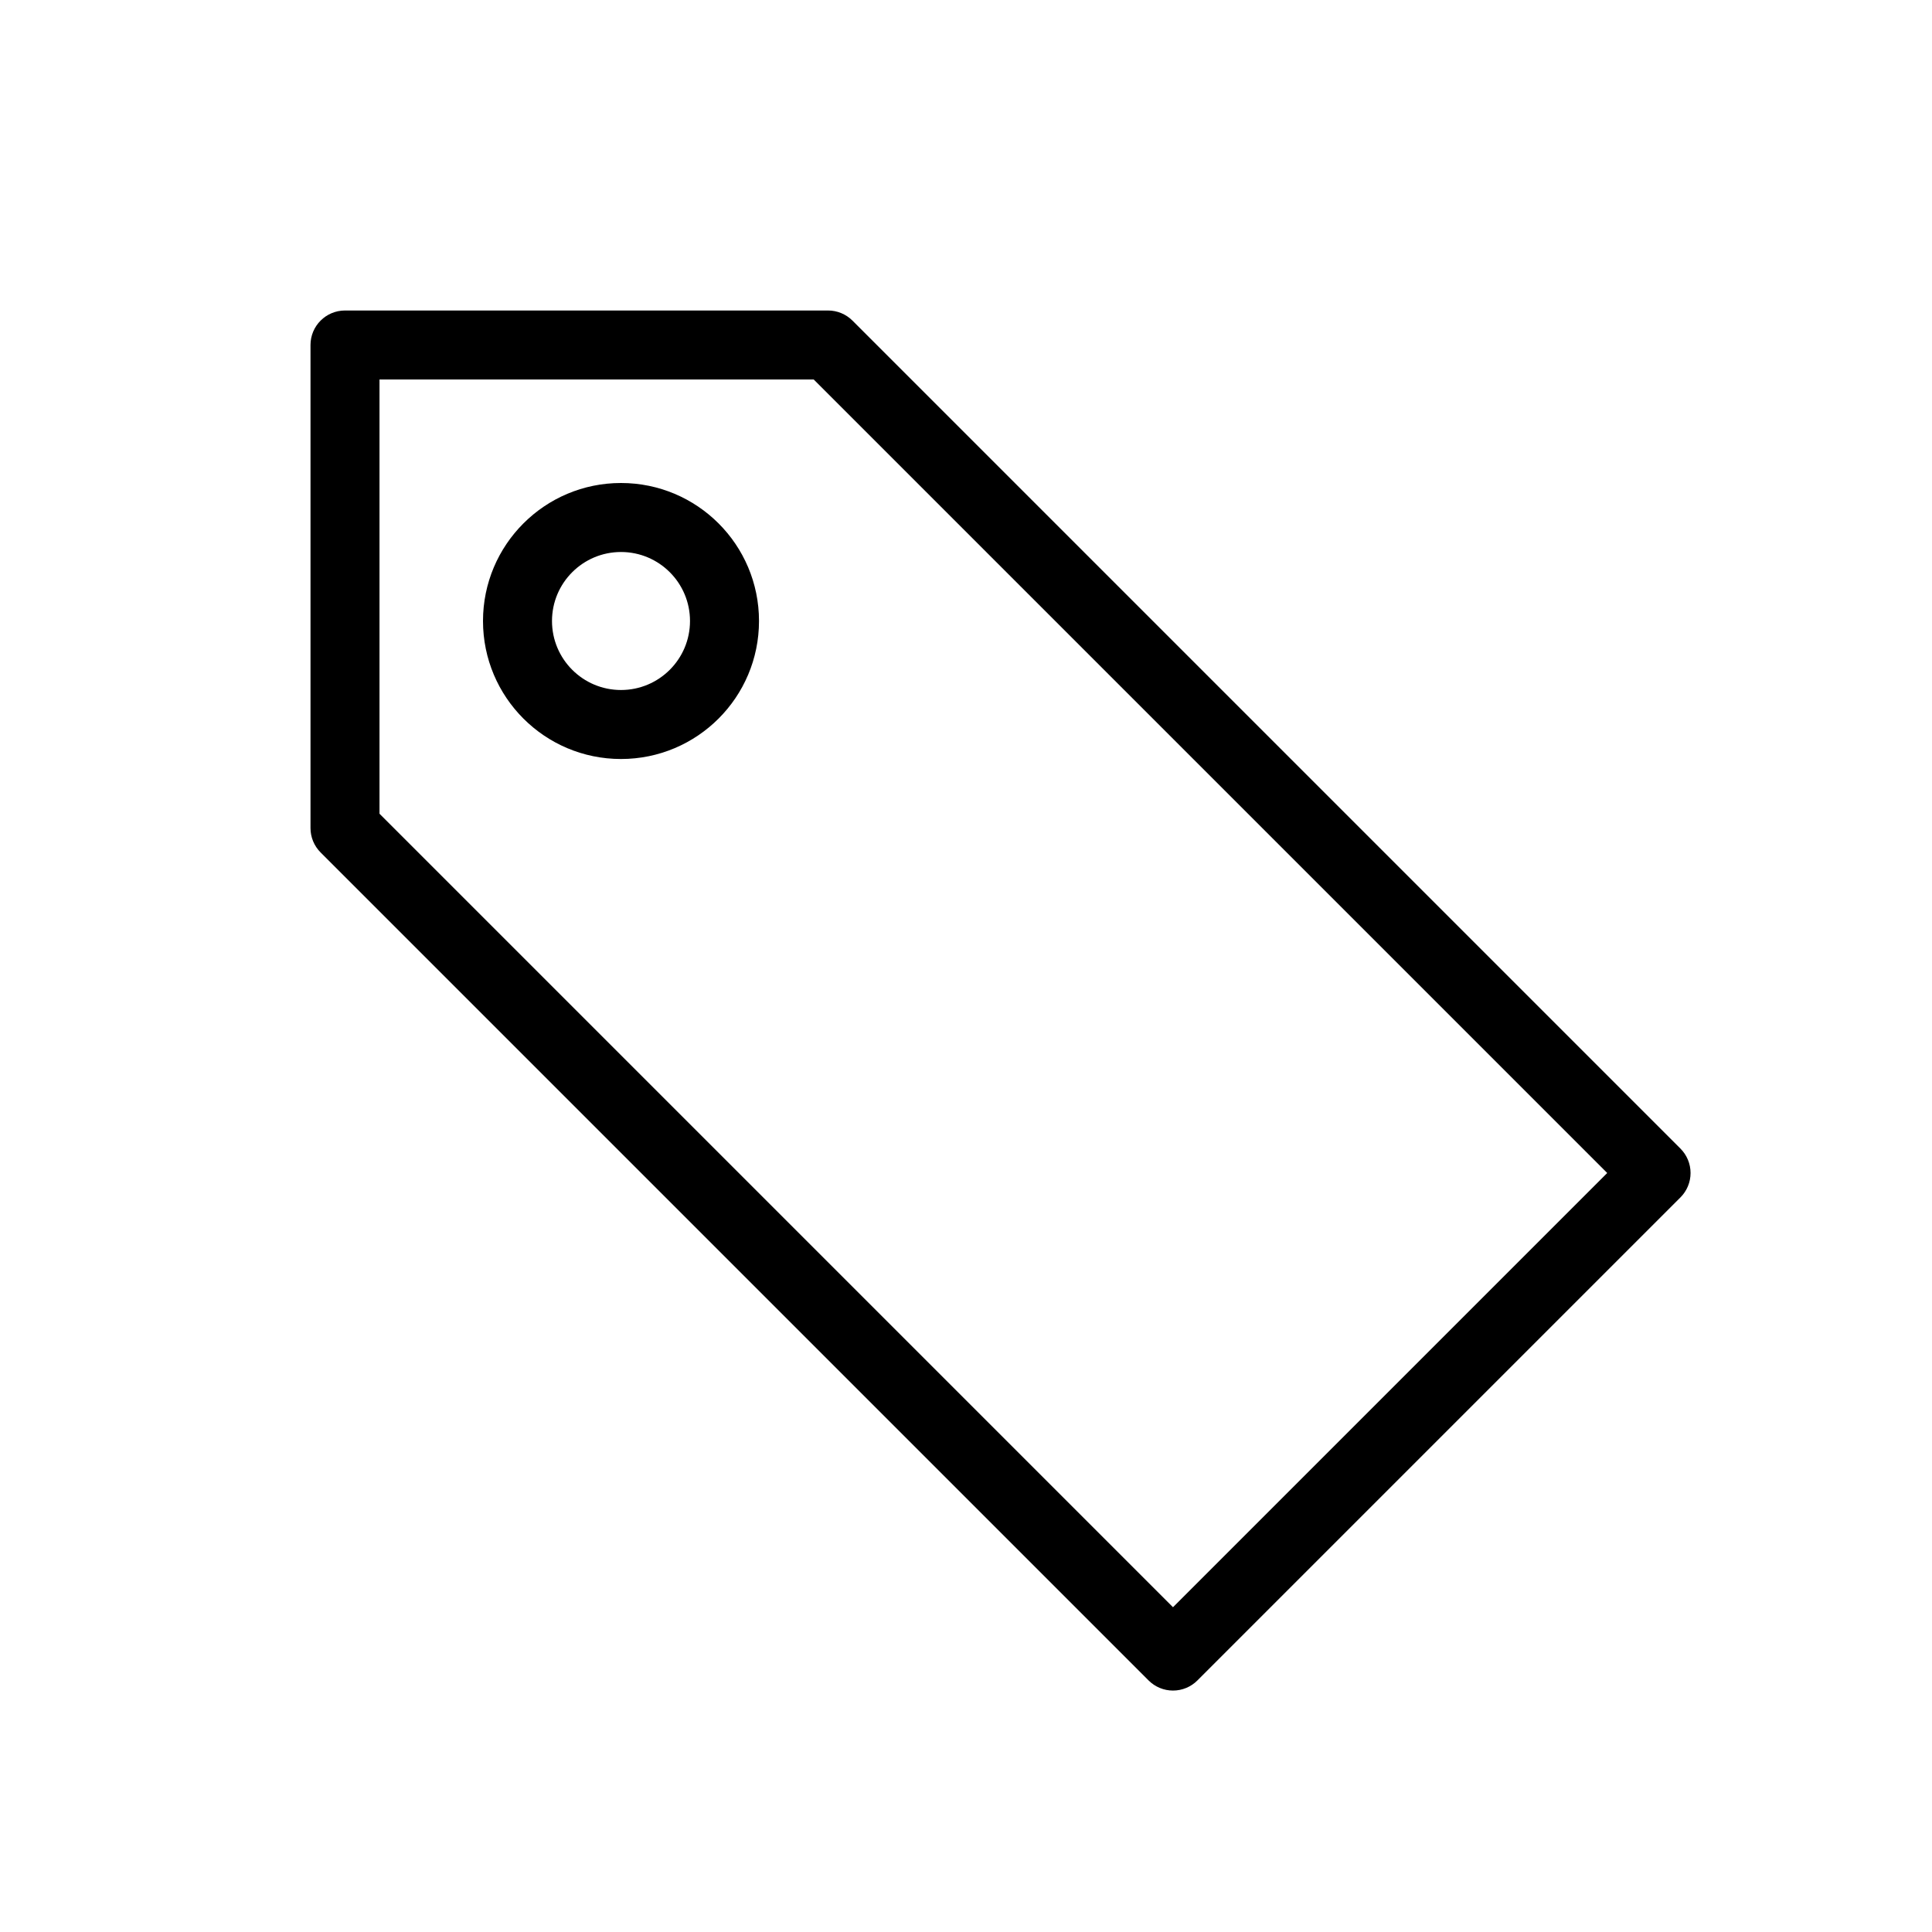
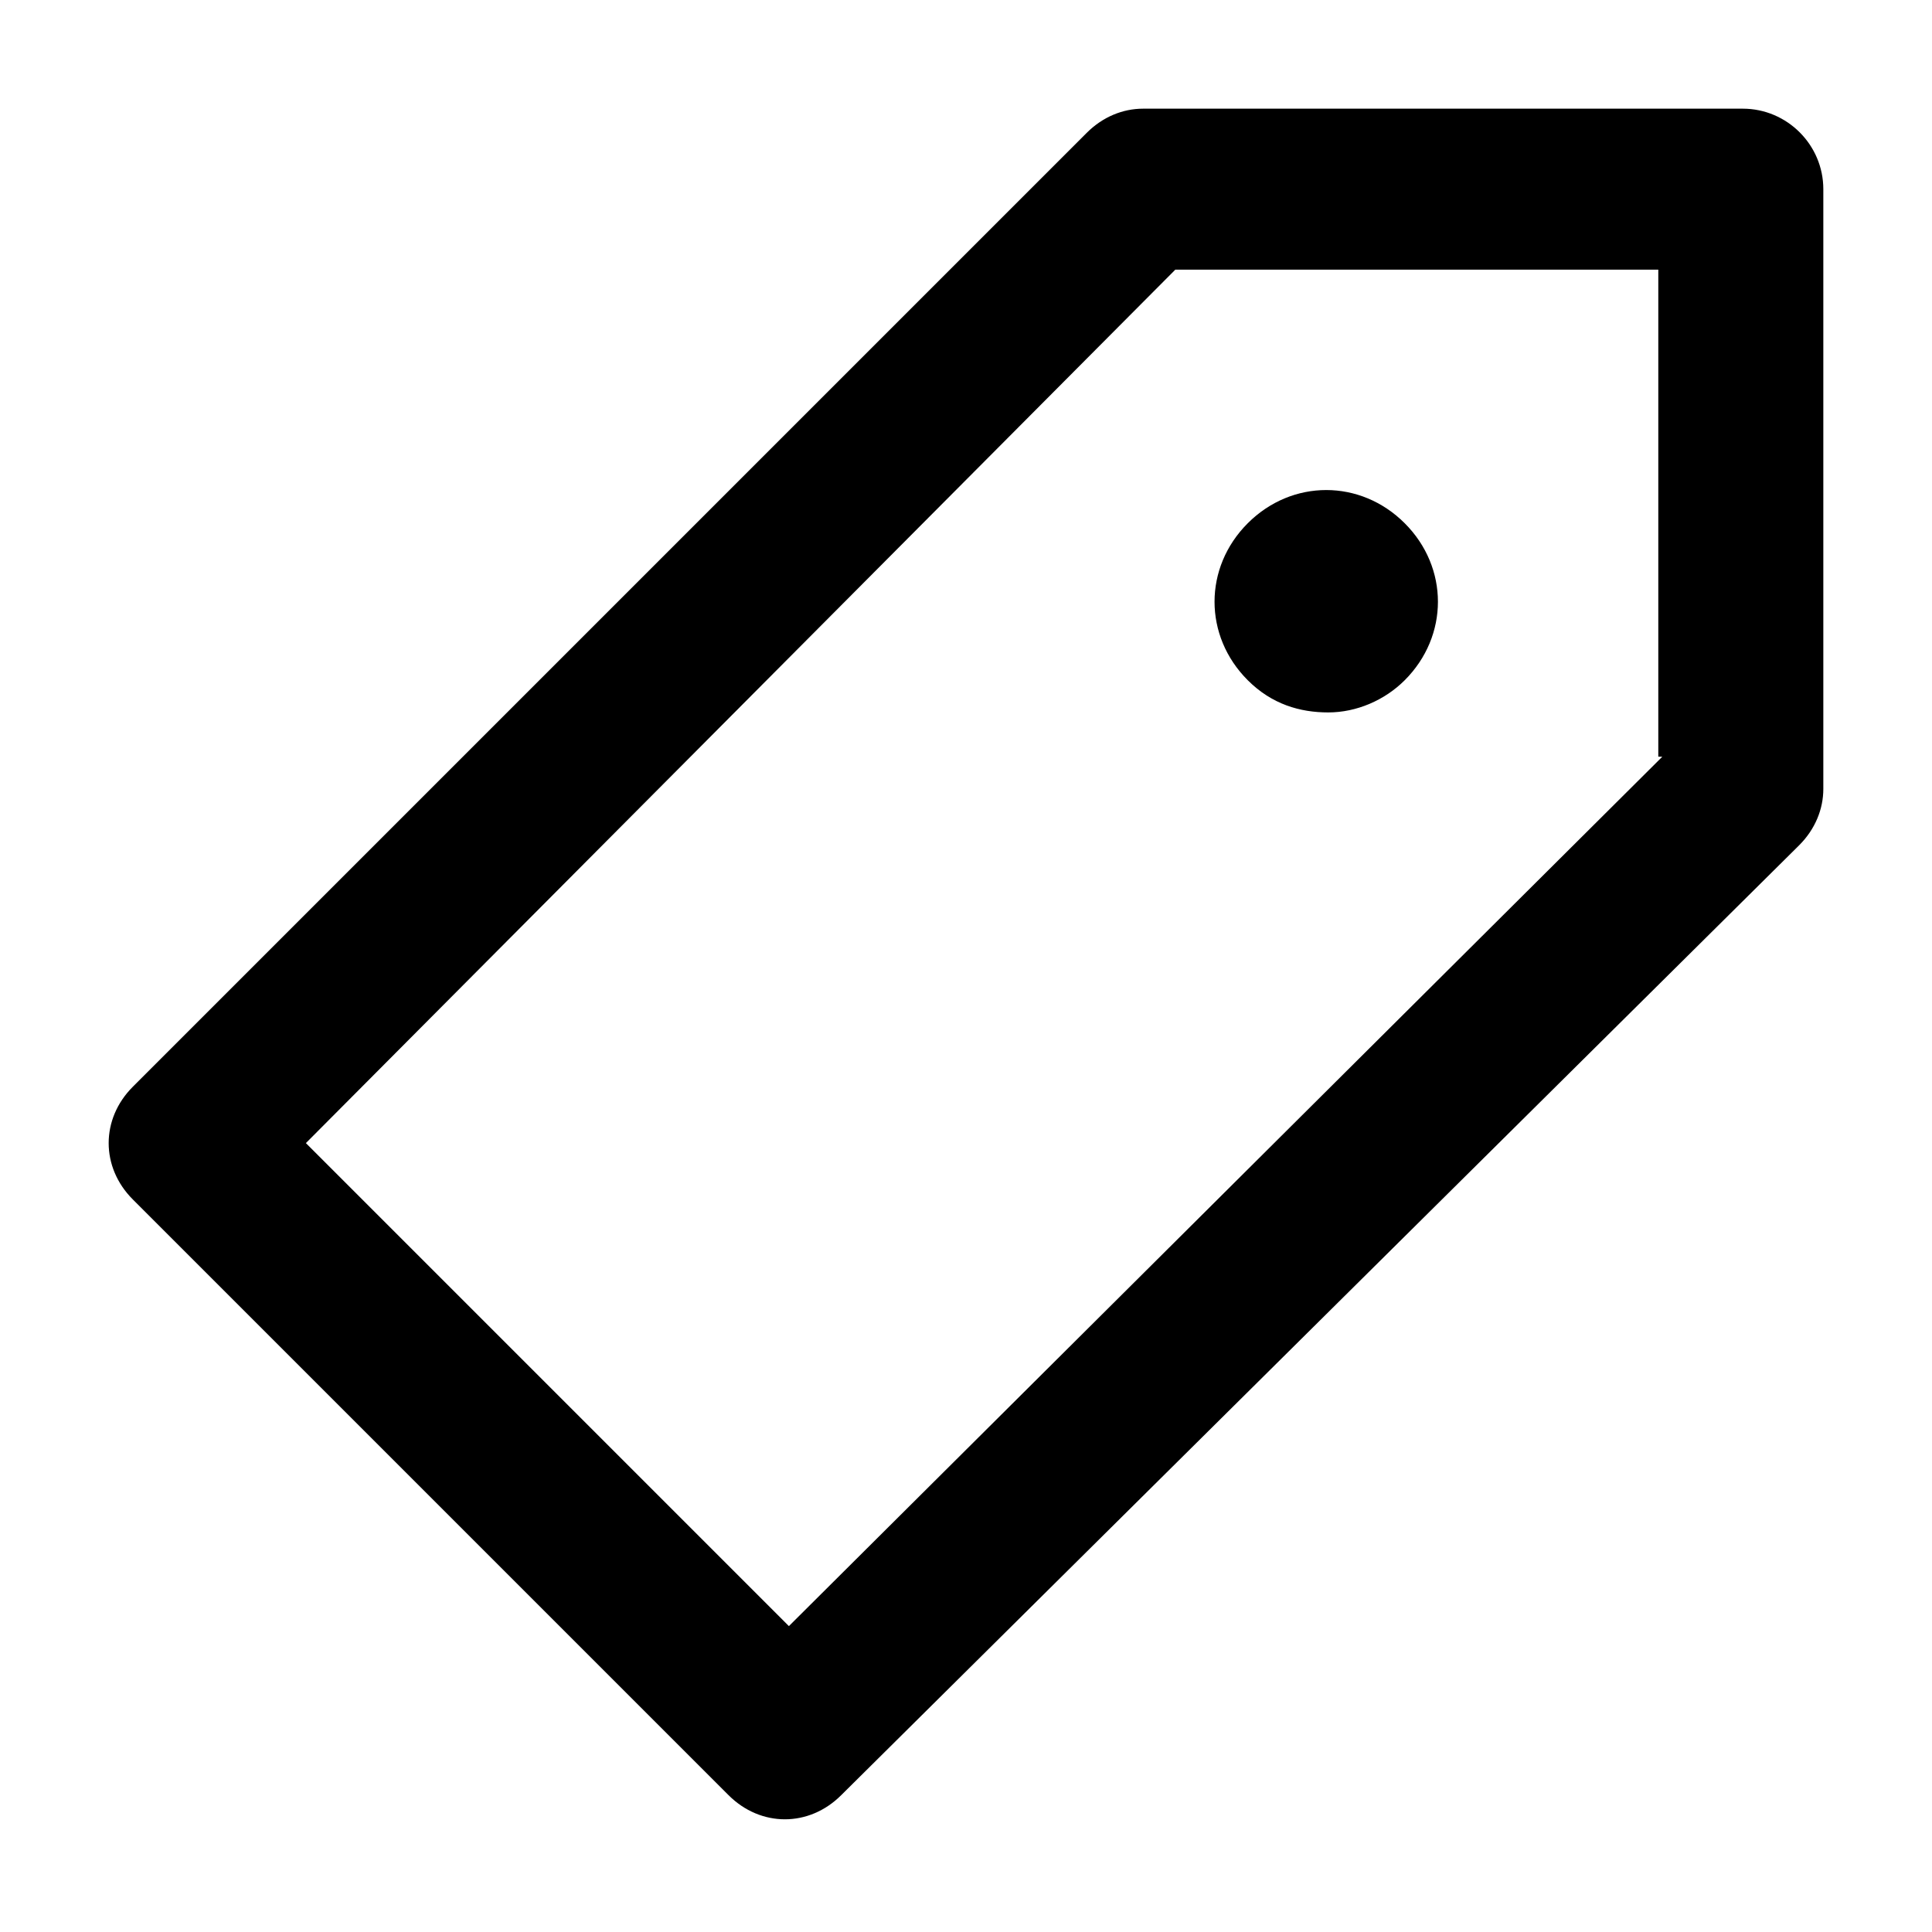
- <svg xmlns="http://www.w3.org/2000/svg" t="1622131986826" class="icon" viewBox="0 0 1024 1024" version="1.1" p-id="3083" width="200" height="200">
+ <svg xmlns="http://www.w3.org/2000/svg" t="1622710687687" class="icon" viewBox="0 0 1024 1024" version="1.1" p-id="2597" width="200" height="200">
  <defs>
    <style type="text/css" />
  </defs>
-   <path d="M890.661 634.661l-256 256a18.286 18.286 0 0 1-25.893 0l-438.857-438.857A18.286 18.286 0 0 1 164.571 438.857V182.857a18.286 18.286 0 0 1 18.286-18.286h256a18.286 18.286 0 0 1 12.946 5.339l438.857 438.857a18.286 18.286 0 0 1 0 25.893zM851.858 621.714l-420.571-420.571H201.143v230.144l420.571 420.571L851.858 621.714zM329.143 402.286a73.143 73.143 0 1 1 0-146.286 73.143 73.143 0 0 1 0 146.286z m0-36.571a36.571 36.571 0 1 0 0-73.143 36.571 36.571 0 0 0 0 73.143z" p-id="3084" />
+   <path d="M923.733 57.6H605.867c-10.667 0-21.333 4.267-29.867 12.8L70.4 576c-17.067 17.067-17.067 42.667 0 59.733l315.733 315.733c8.533 8.533 19.2 12.8 29.867 12.8s21.333-4.267 29.867-12.8L953.6 448c8.533-8.533 12.8-19.2 12.8-29.867V100.267c0-23.467-19.2-42.667-42.667-42.667z m-42.667 343.467L418.133 861.867l-256-256L622.933 142.933h256v258.133z" p-id="2598" />
+   <path d="M704 377.6c14.933 0 29.867-6.4 40.533-17.067 23.467-23.467 23.467-59.733 0-83.2s-59.733-23.467-83.2 0-23.467 59.733 0 83.2c12.8 12.8 27.733 17.067 42.667 17.067z" p-id="2599" />
</svg>
